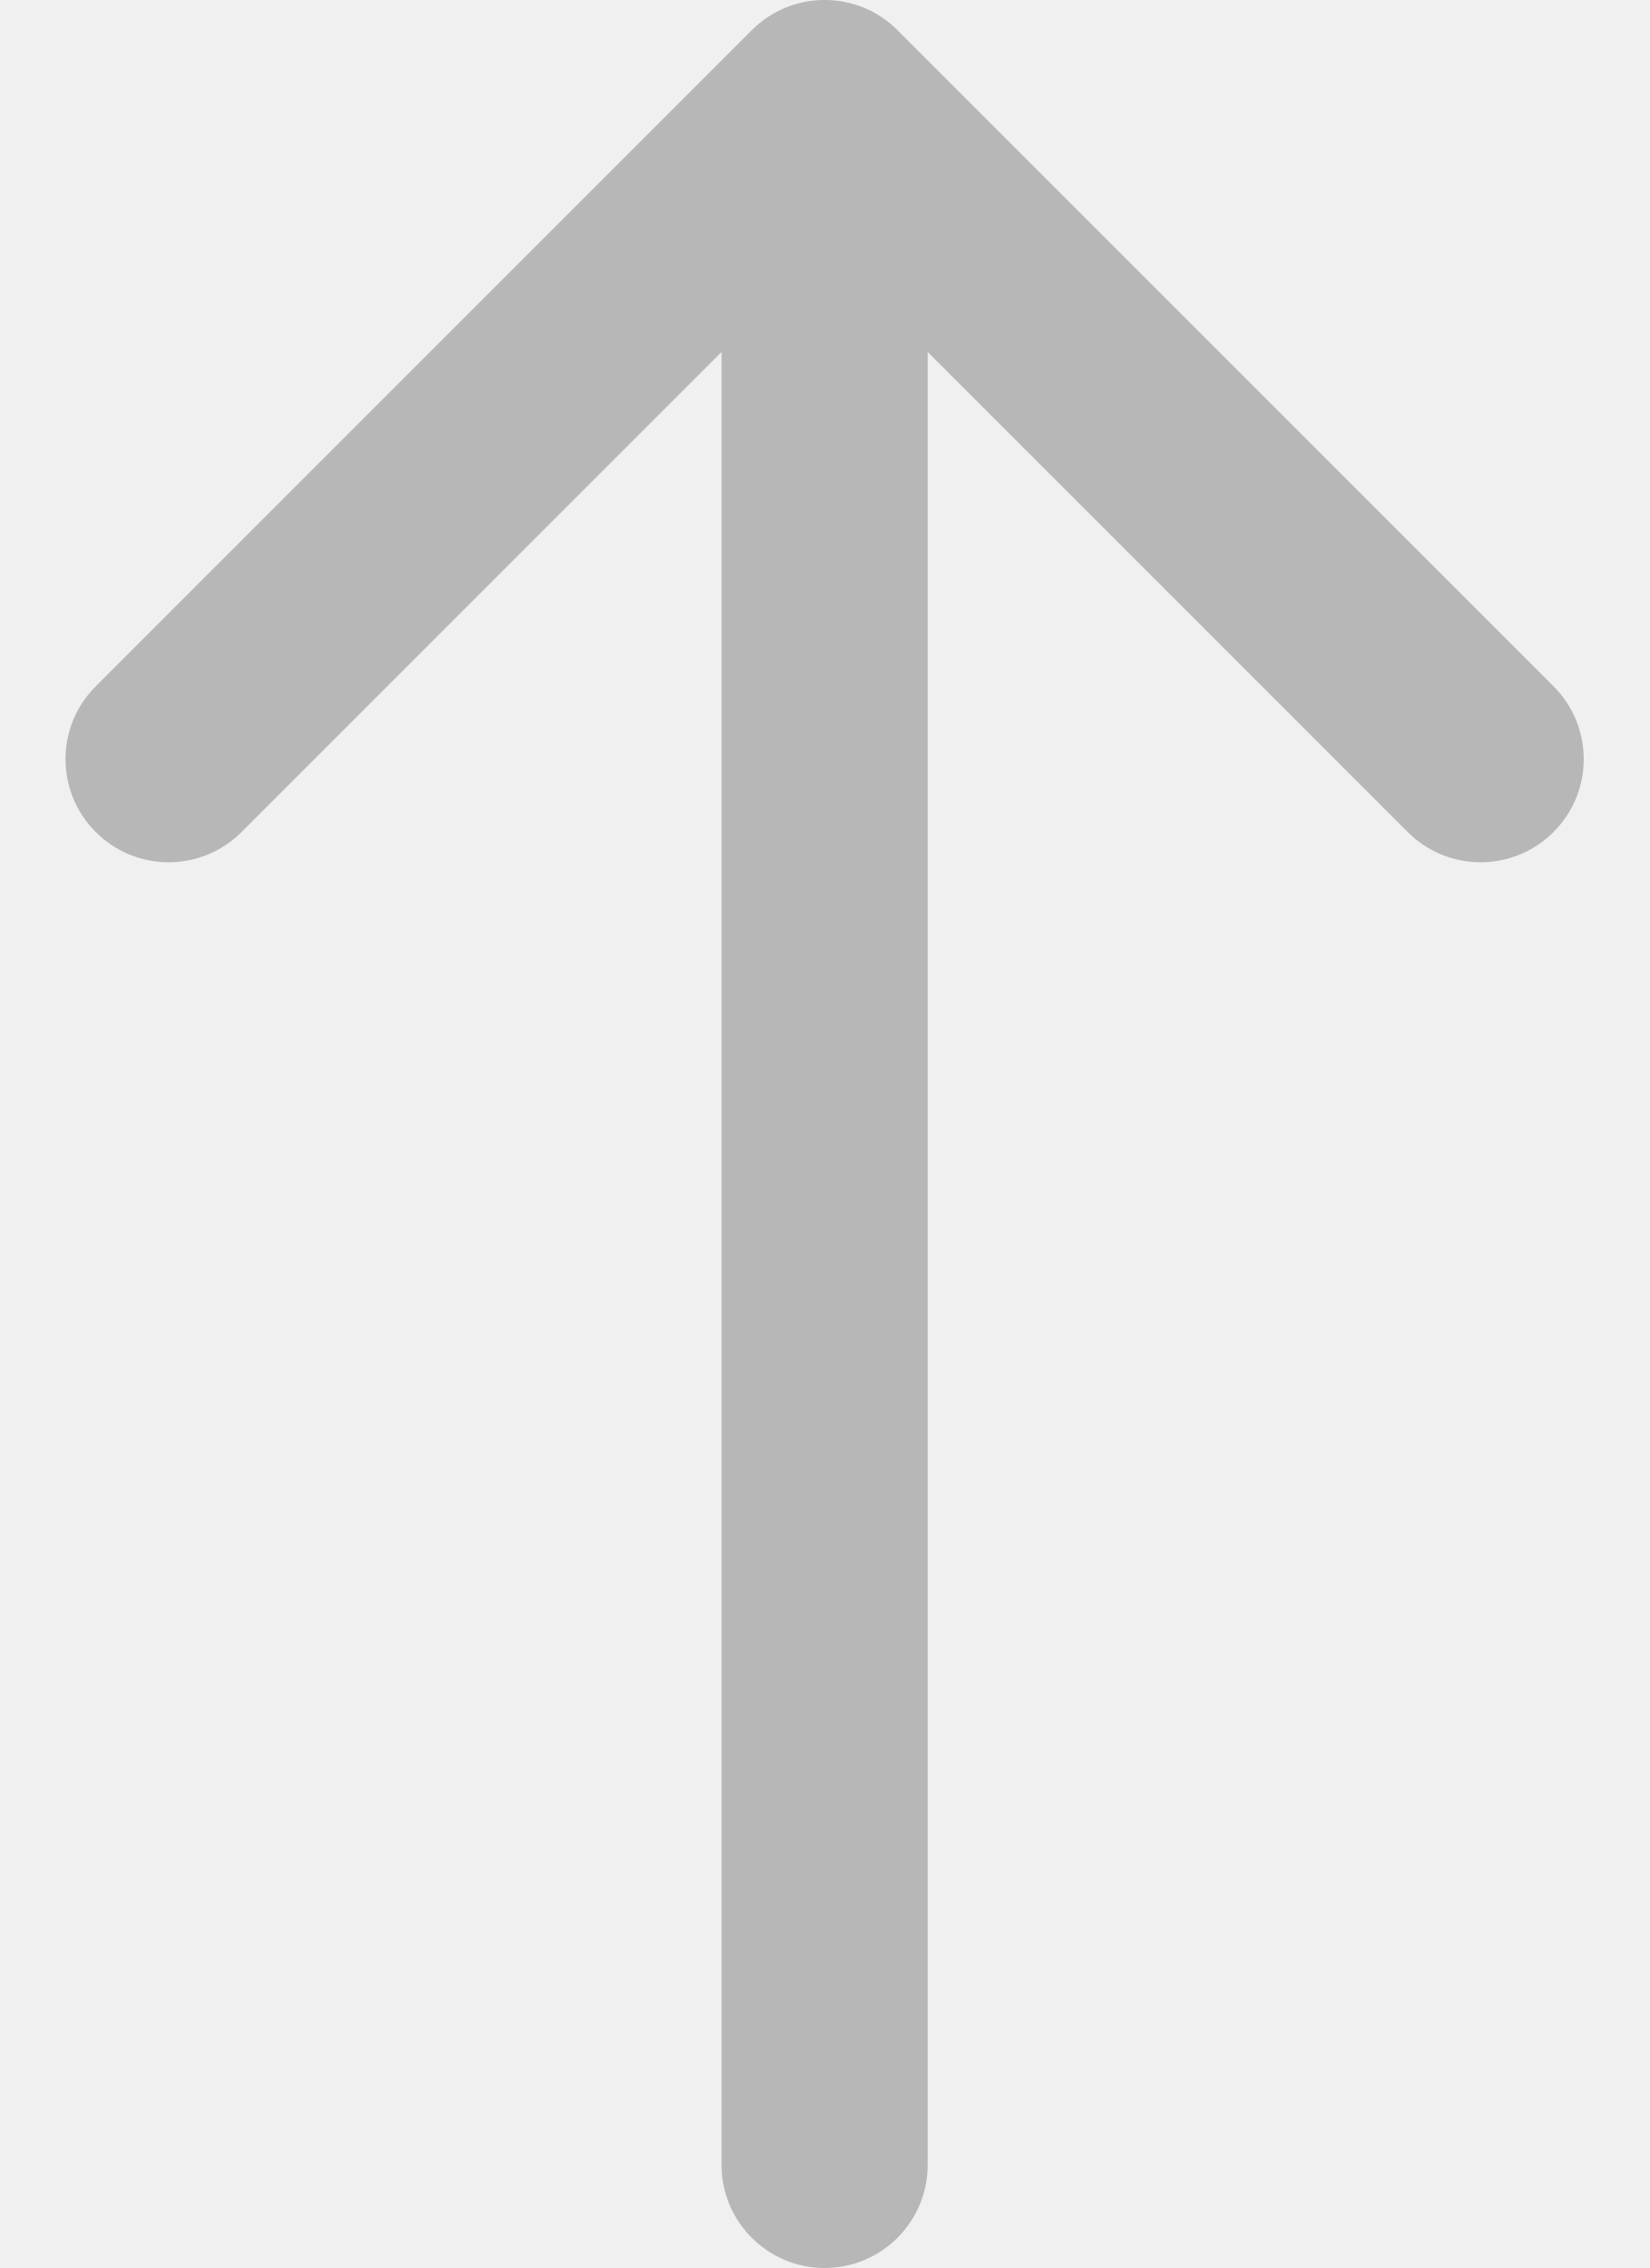
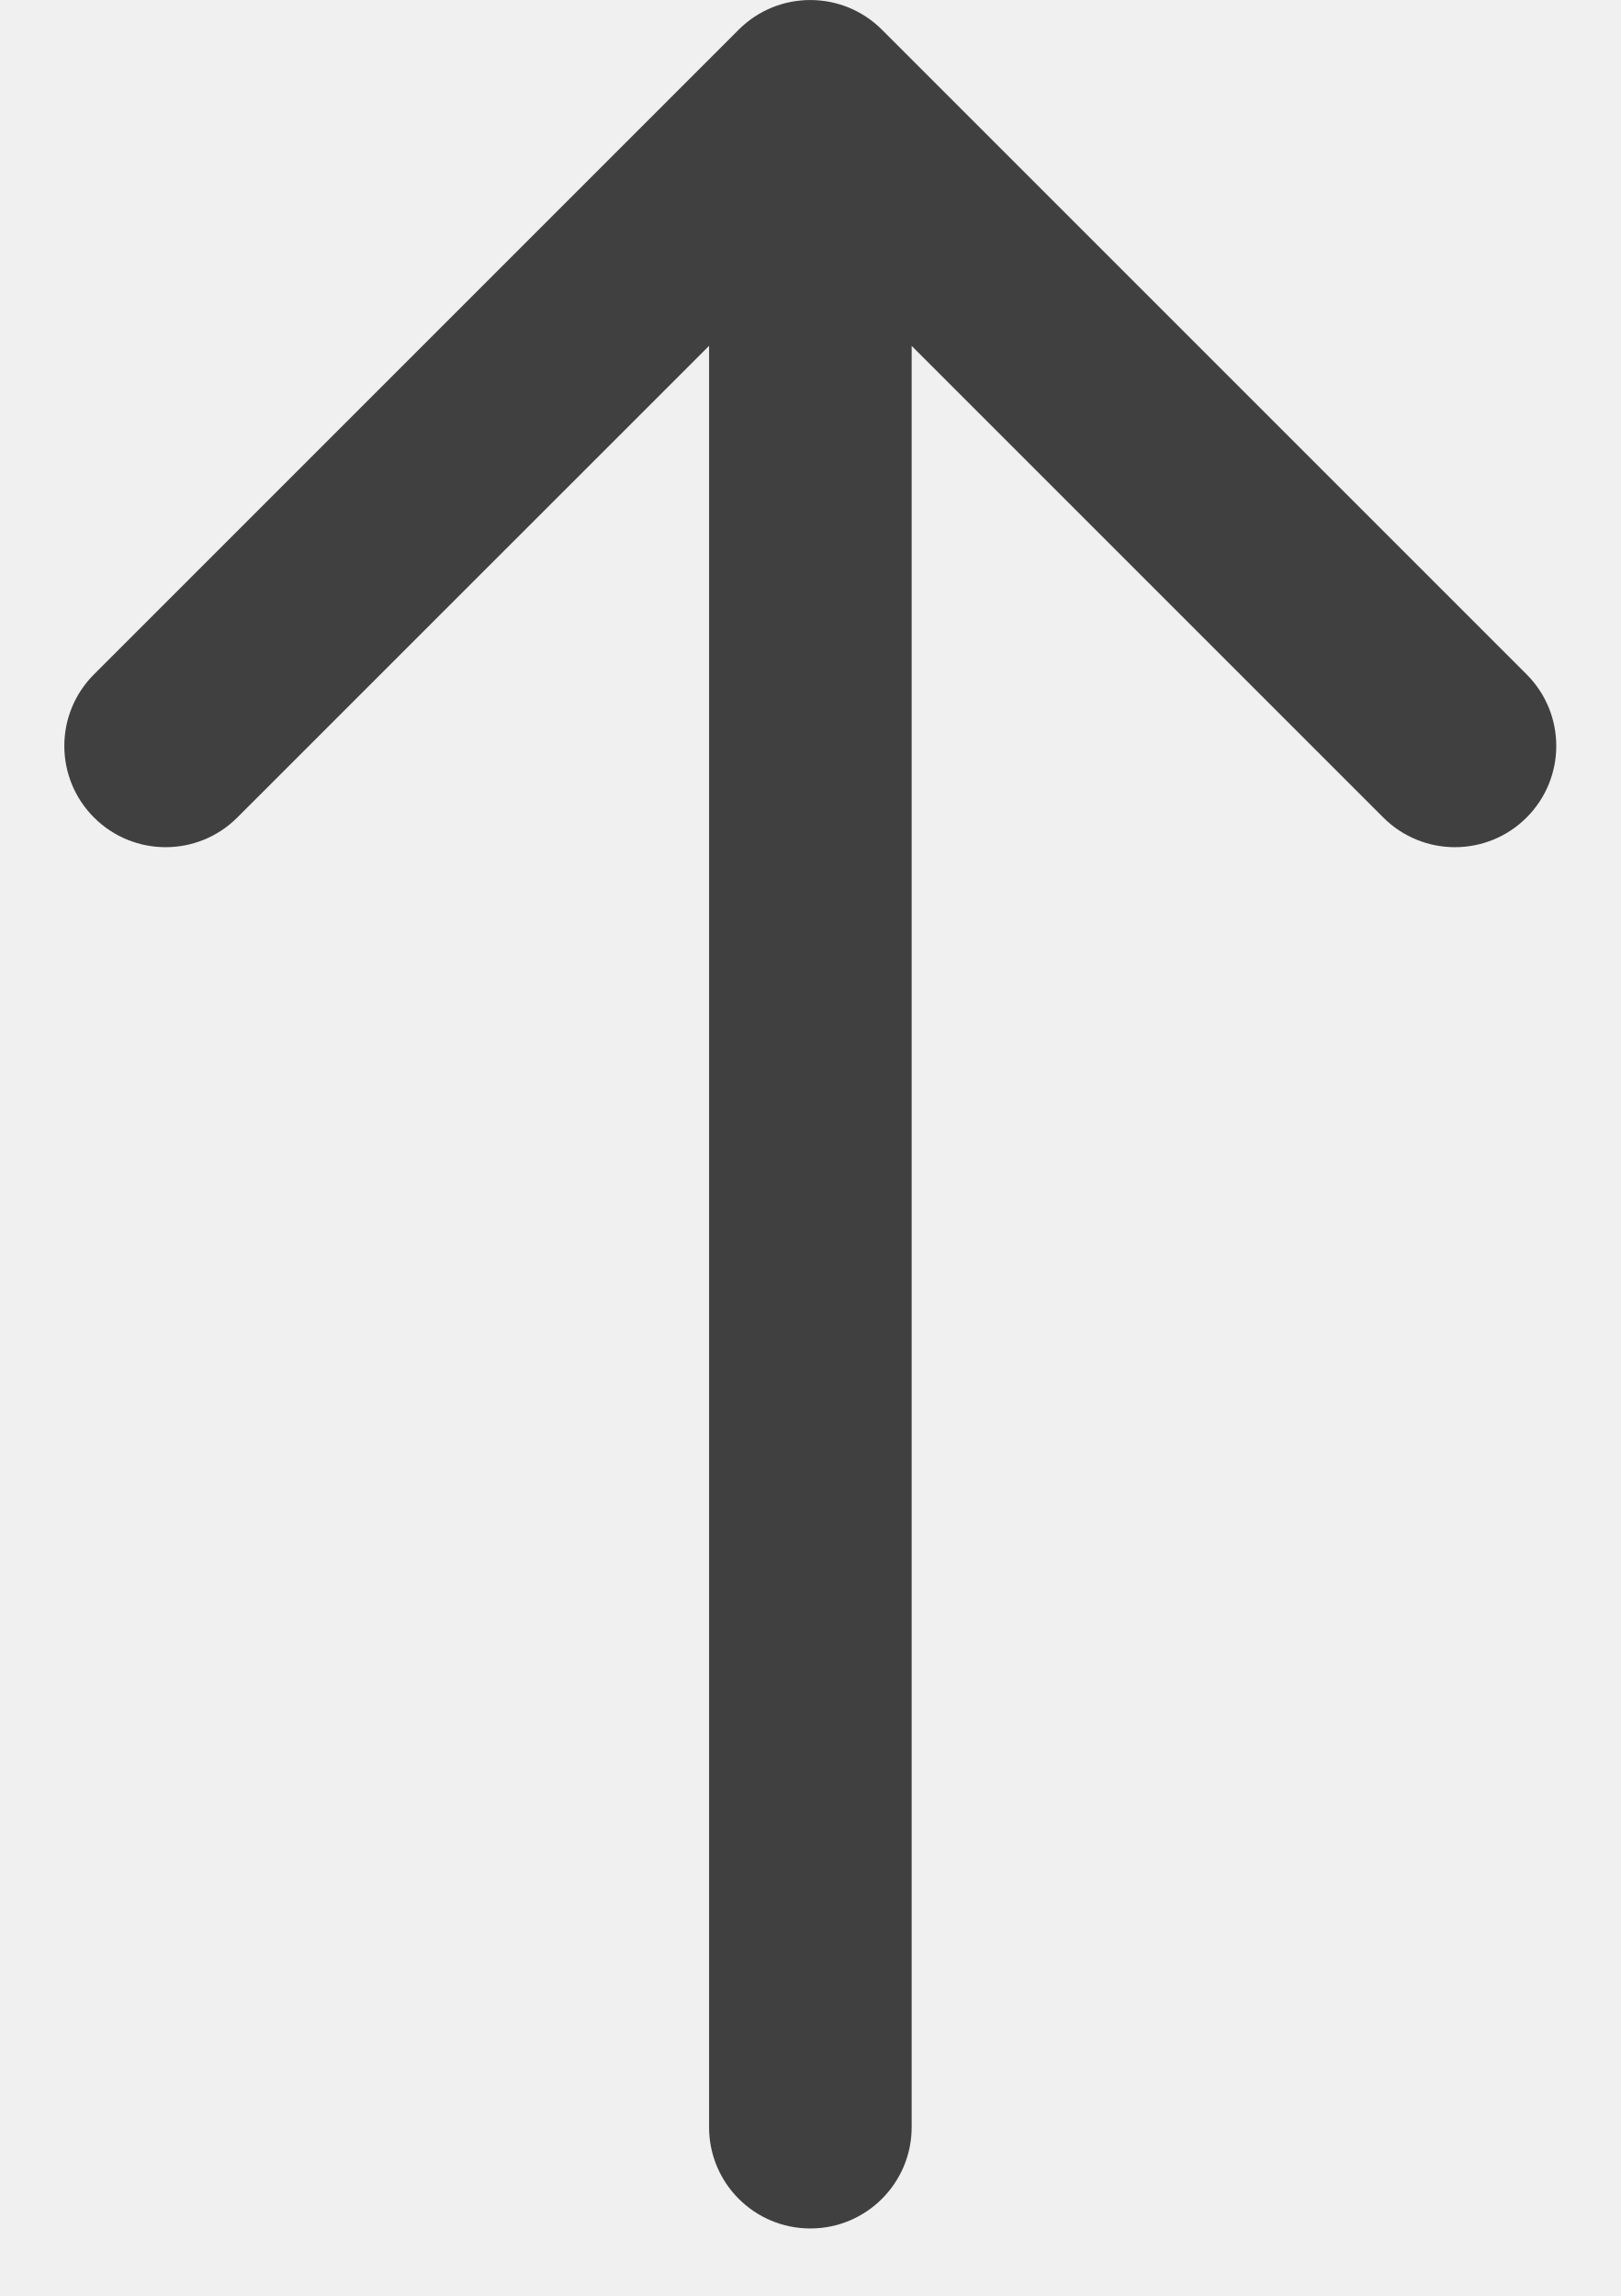
- <svg xmlns="http://www.w3.org/2000/svg" width="16" height="22" viewBox="0 0 16 22" fill="none">
-   <path d="M7 21C7 21.552 7.448 22 8 22C8.552 22 9 21.552 9 21L7 21ZM8.707 0.293C8.317 -0.098 7.683 -0.098 7.293 0.293L0.929 6.657C0.538 7.047 0.538 7.681 0.929 8.071C1.319 8.462 1.953 8.462 2.343 8.071L8 2.414L13.657 8.071C14.047 8.462 14.681 8.462 15.071 8.071C15.462 7.681 15.462 7.047 15.071 6.657L8.707 0.293ZM9 21L9 1L7 1L7 21L9 21Z" fill="#B7B7B7" />
+ <svg xmlns="http://www.w3.org/2000/svg" width="12" height="17" viewBox="0 0 12 17" fill="none">
+   <g clip-path="url(#clip0_267_46)">
+     <path d="M5.25 15.75C5.25 16.164 5.585 16.5 6 16.5C6.414 16.5 6.75 16.164 6.75 15.75H5.25ZM6.53 0.22C6.237 -0.073 5.762 -0.073 5.469 0.22L0.696 4.993C0.403 5.286 0.403 5.76 0.696 6.053C0.989 6.346 1.464 6.346 1.757 6.053L6 1.811L10.242 6.053C10.535 6.346 11.01 6.346 11.303 6.053C11.596 5.76 11.596 5.286 11.303 4.993L6.53 0.22ZM6.75 15.75V0.75H5.25V15.75H6.75Z" fill="#404040" />
+   </g>
+   <defs>
+     <clipPath id="clip0_267_46">
+       <rect width="12" height="16.5" fill="white" />
+     </clipPath>
+   </defs>
</svg>
